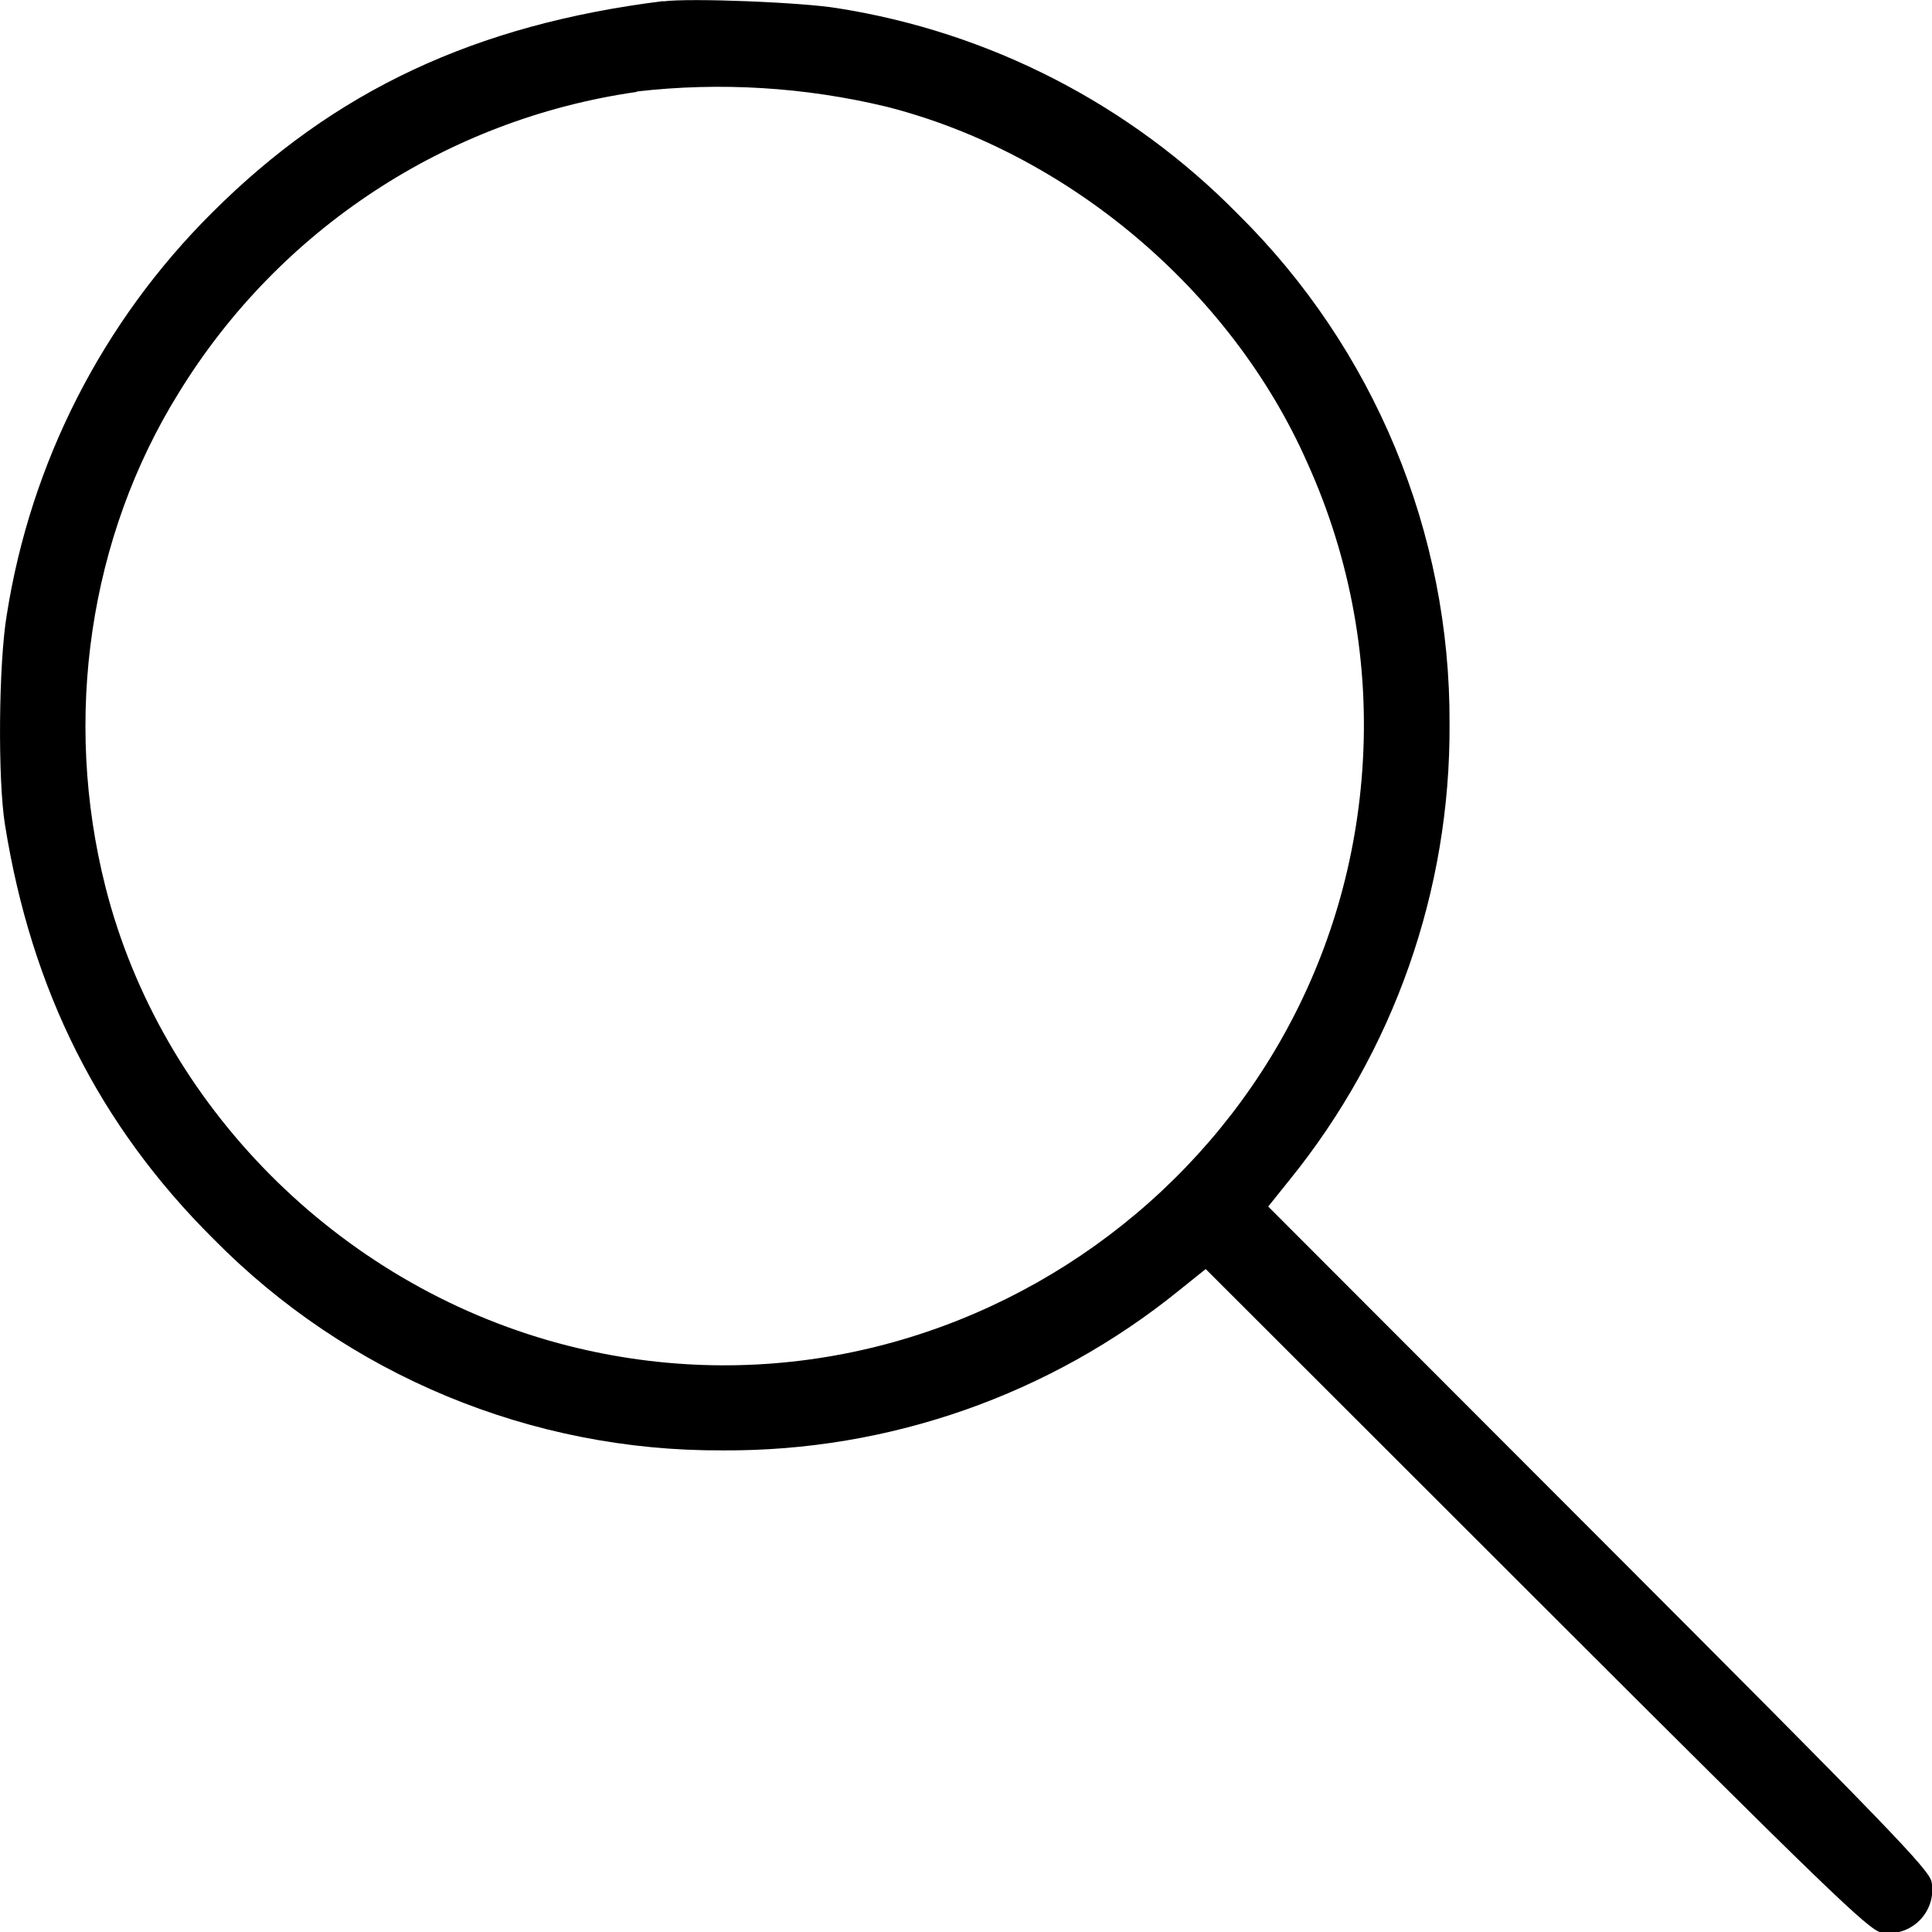
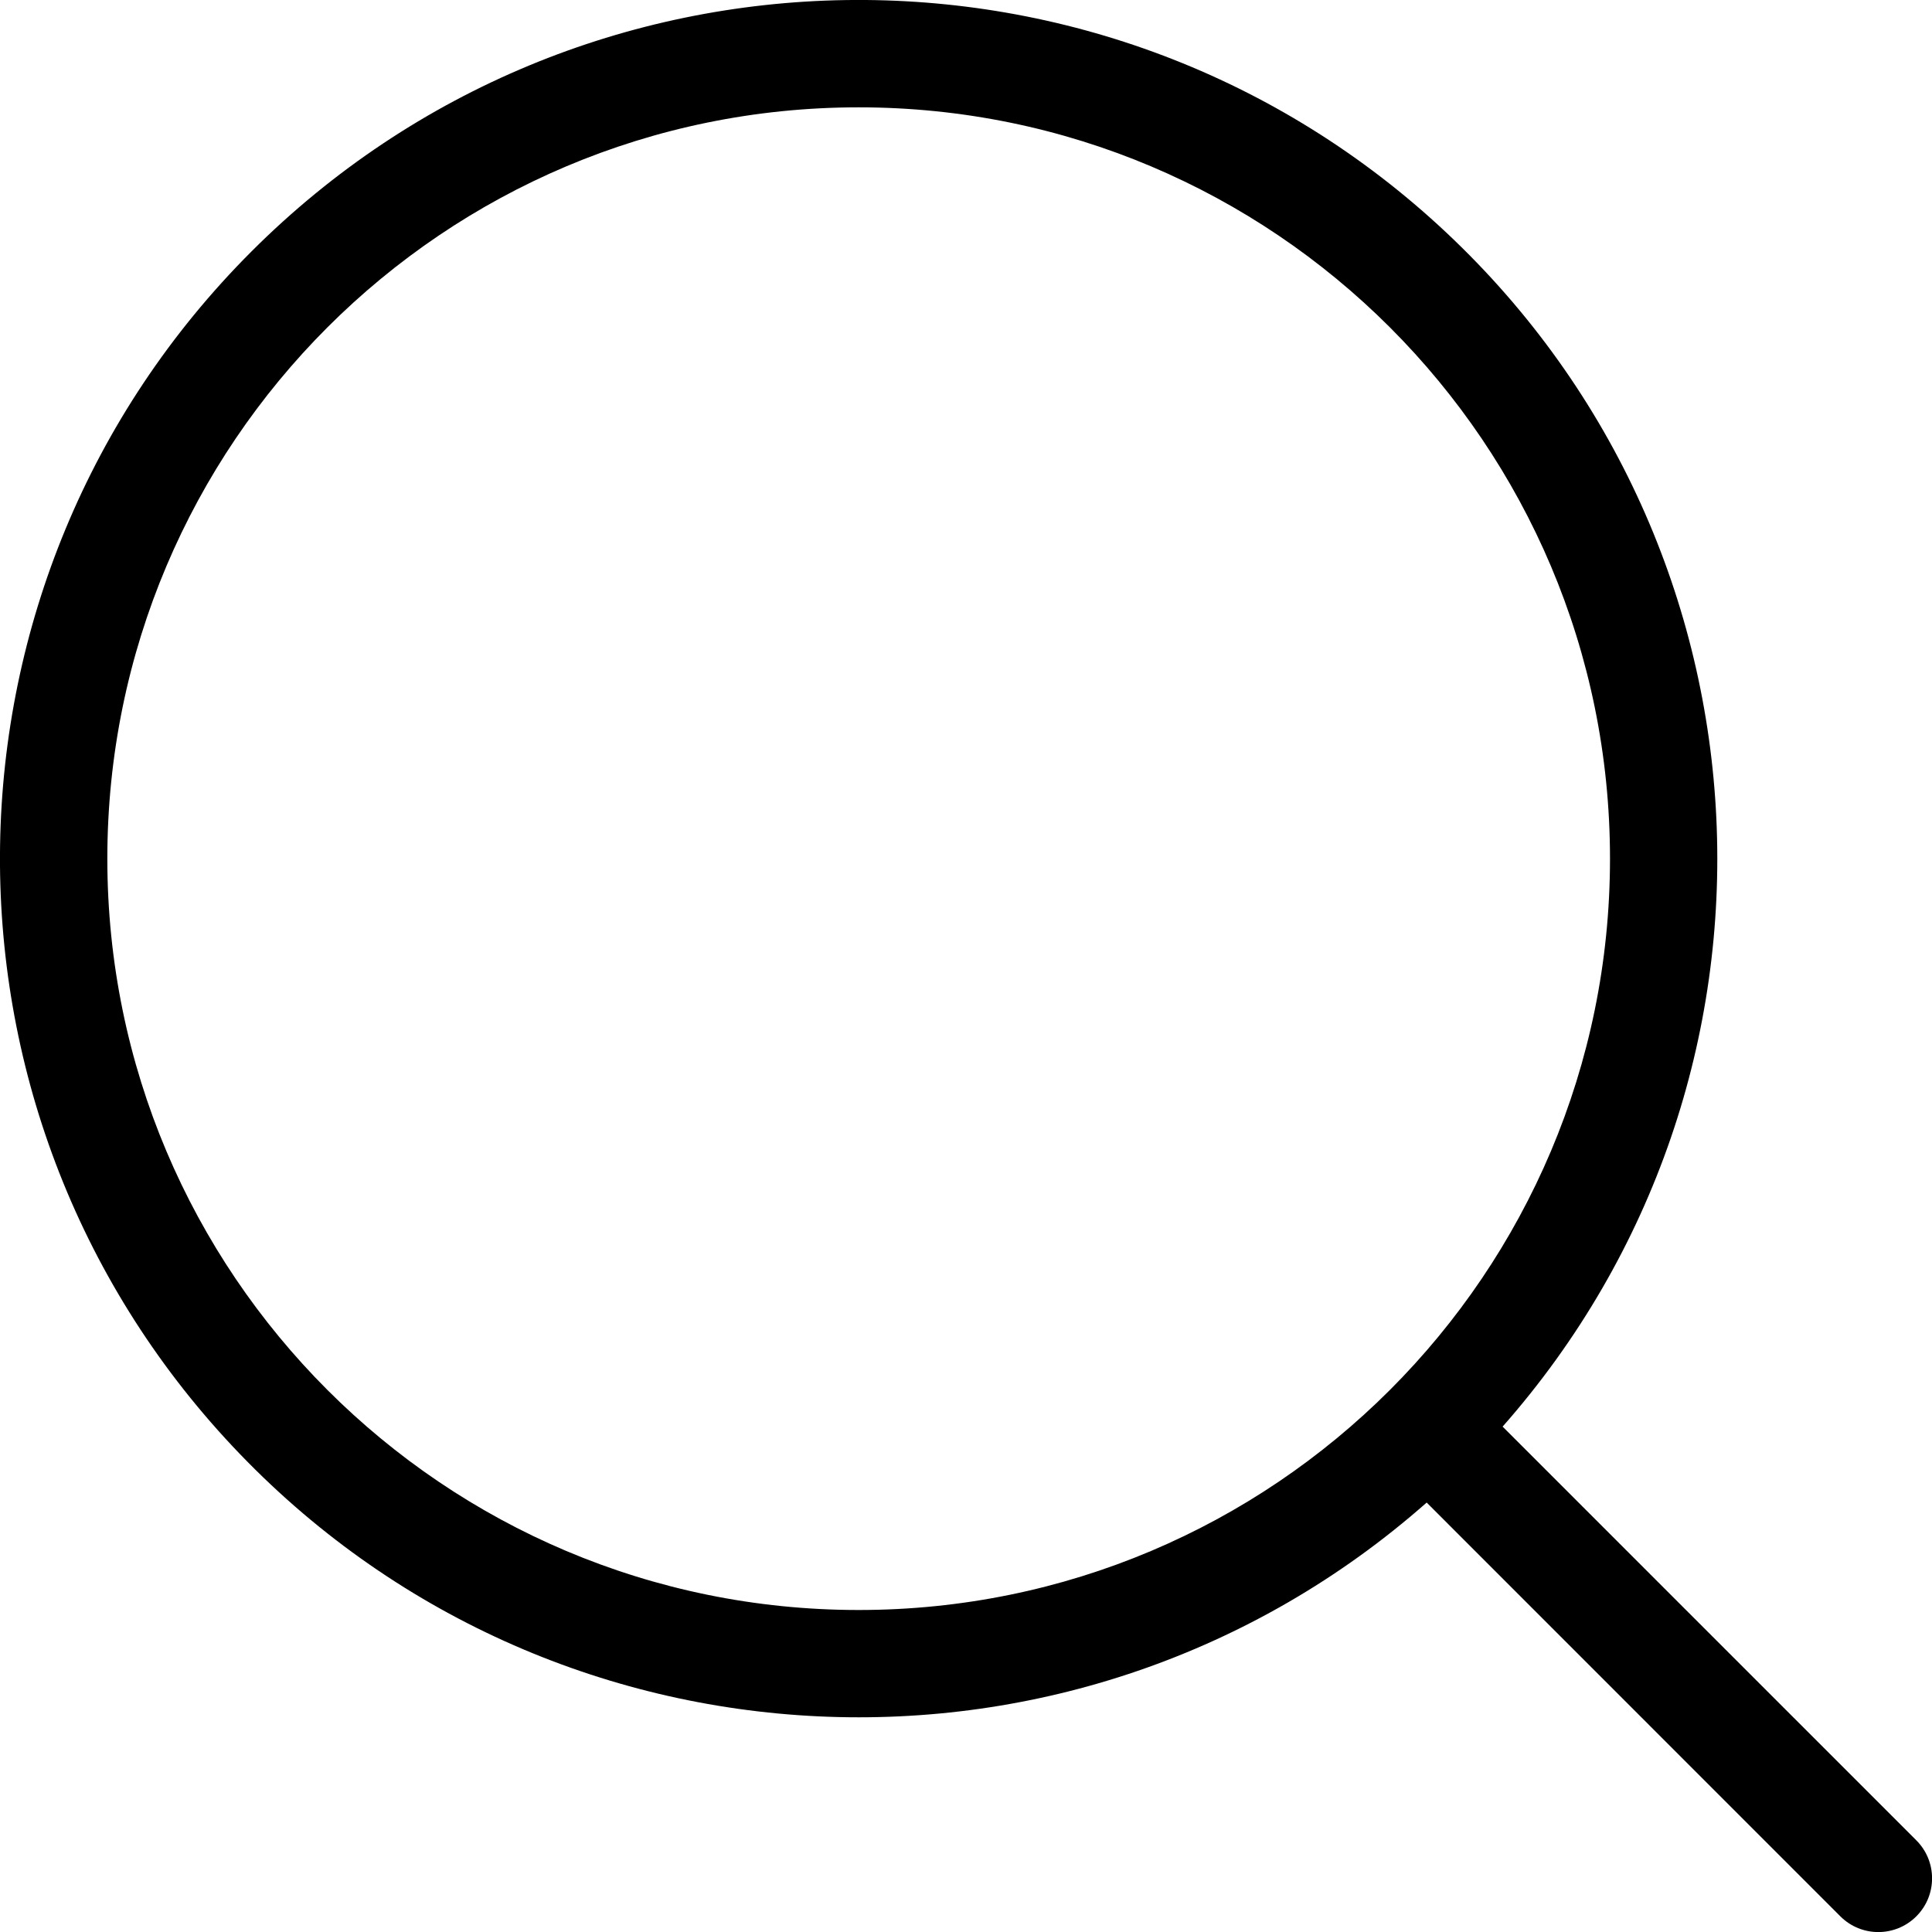
- <svg xmlns="http://www.w3.org/2000/svg" width="16" height="16" viewBox="0 0 14 14" fill="none">
-   <path fill-rule="evenodd" clip-rule="evenodd" d="M4.806.008c-1.364.17-2.386.65-3.27 1.534A5.26 5.26 0 0 0 .049 4.456c-.059.35-.066 1.19-.013 1.52.192 1.201.683 2.178 1.509 3a5.14 5.14 0 0 0 3.693 1.534 5.2 5.2 0 0 0 3.307-1.16l.192-.154 2.397 2.395c2.1 2.098 2.409 2.396 2.497 2.412.217.04.405-.15.366-.366-.016-.088-.315-.397-2.413-2.497L9.19 8.743l.154-.192a5.2 5.2 0 0 0 1.16-3.304A5.16 5.16 0 0 0 8.97 1.551 5.2 5.2 0 0 0 6.066.059C5.814.017 5.001-.016 4.806.01m-.192.656a4.67 4.67 0 0 0-3.319 2.181C.647 3.89.453 5.202.765 6.43c.402 1.581 1.683 2.87 3.28 3.303 2.803.758 5.625-1.255 5.827-4.157a4.6 4.6 0 0 0-.399-2.223c-.549-1.245-1.731-2.245-3.05-2.58a5.2 5.2 0 0 0-1.809-.11" fill="#000" />
+ <svg xmlns="http://www.w3.org/2000/svg" width="18" height="18" fill="none">
+   <path d="M14 13.292l3.854 3.854a.5.5 0 01-.708.708l-3.854-3.855a8 8 0 11.707-.707zM8 15A7 7 0 108 1a7 7 0 000 14z" fill="#000" />
</svg>
